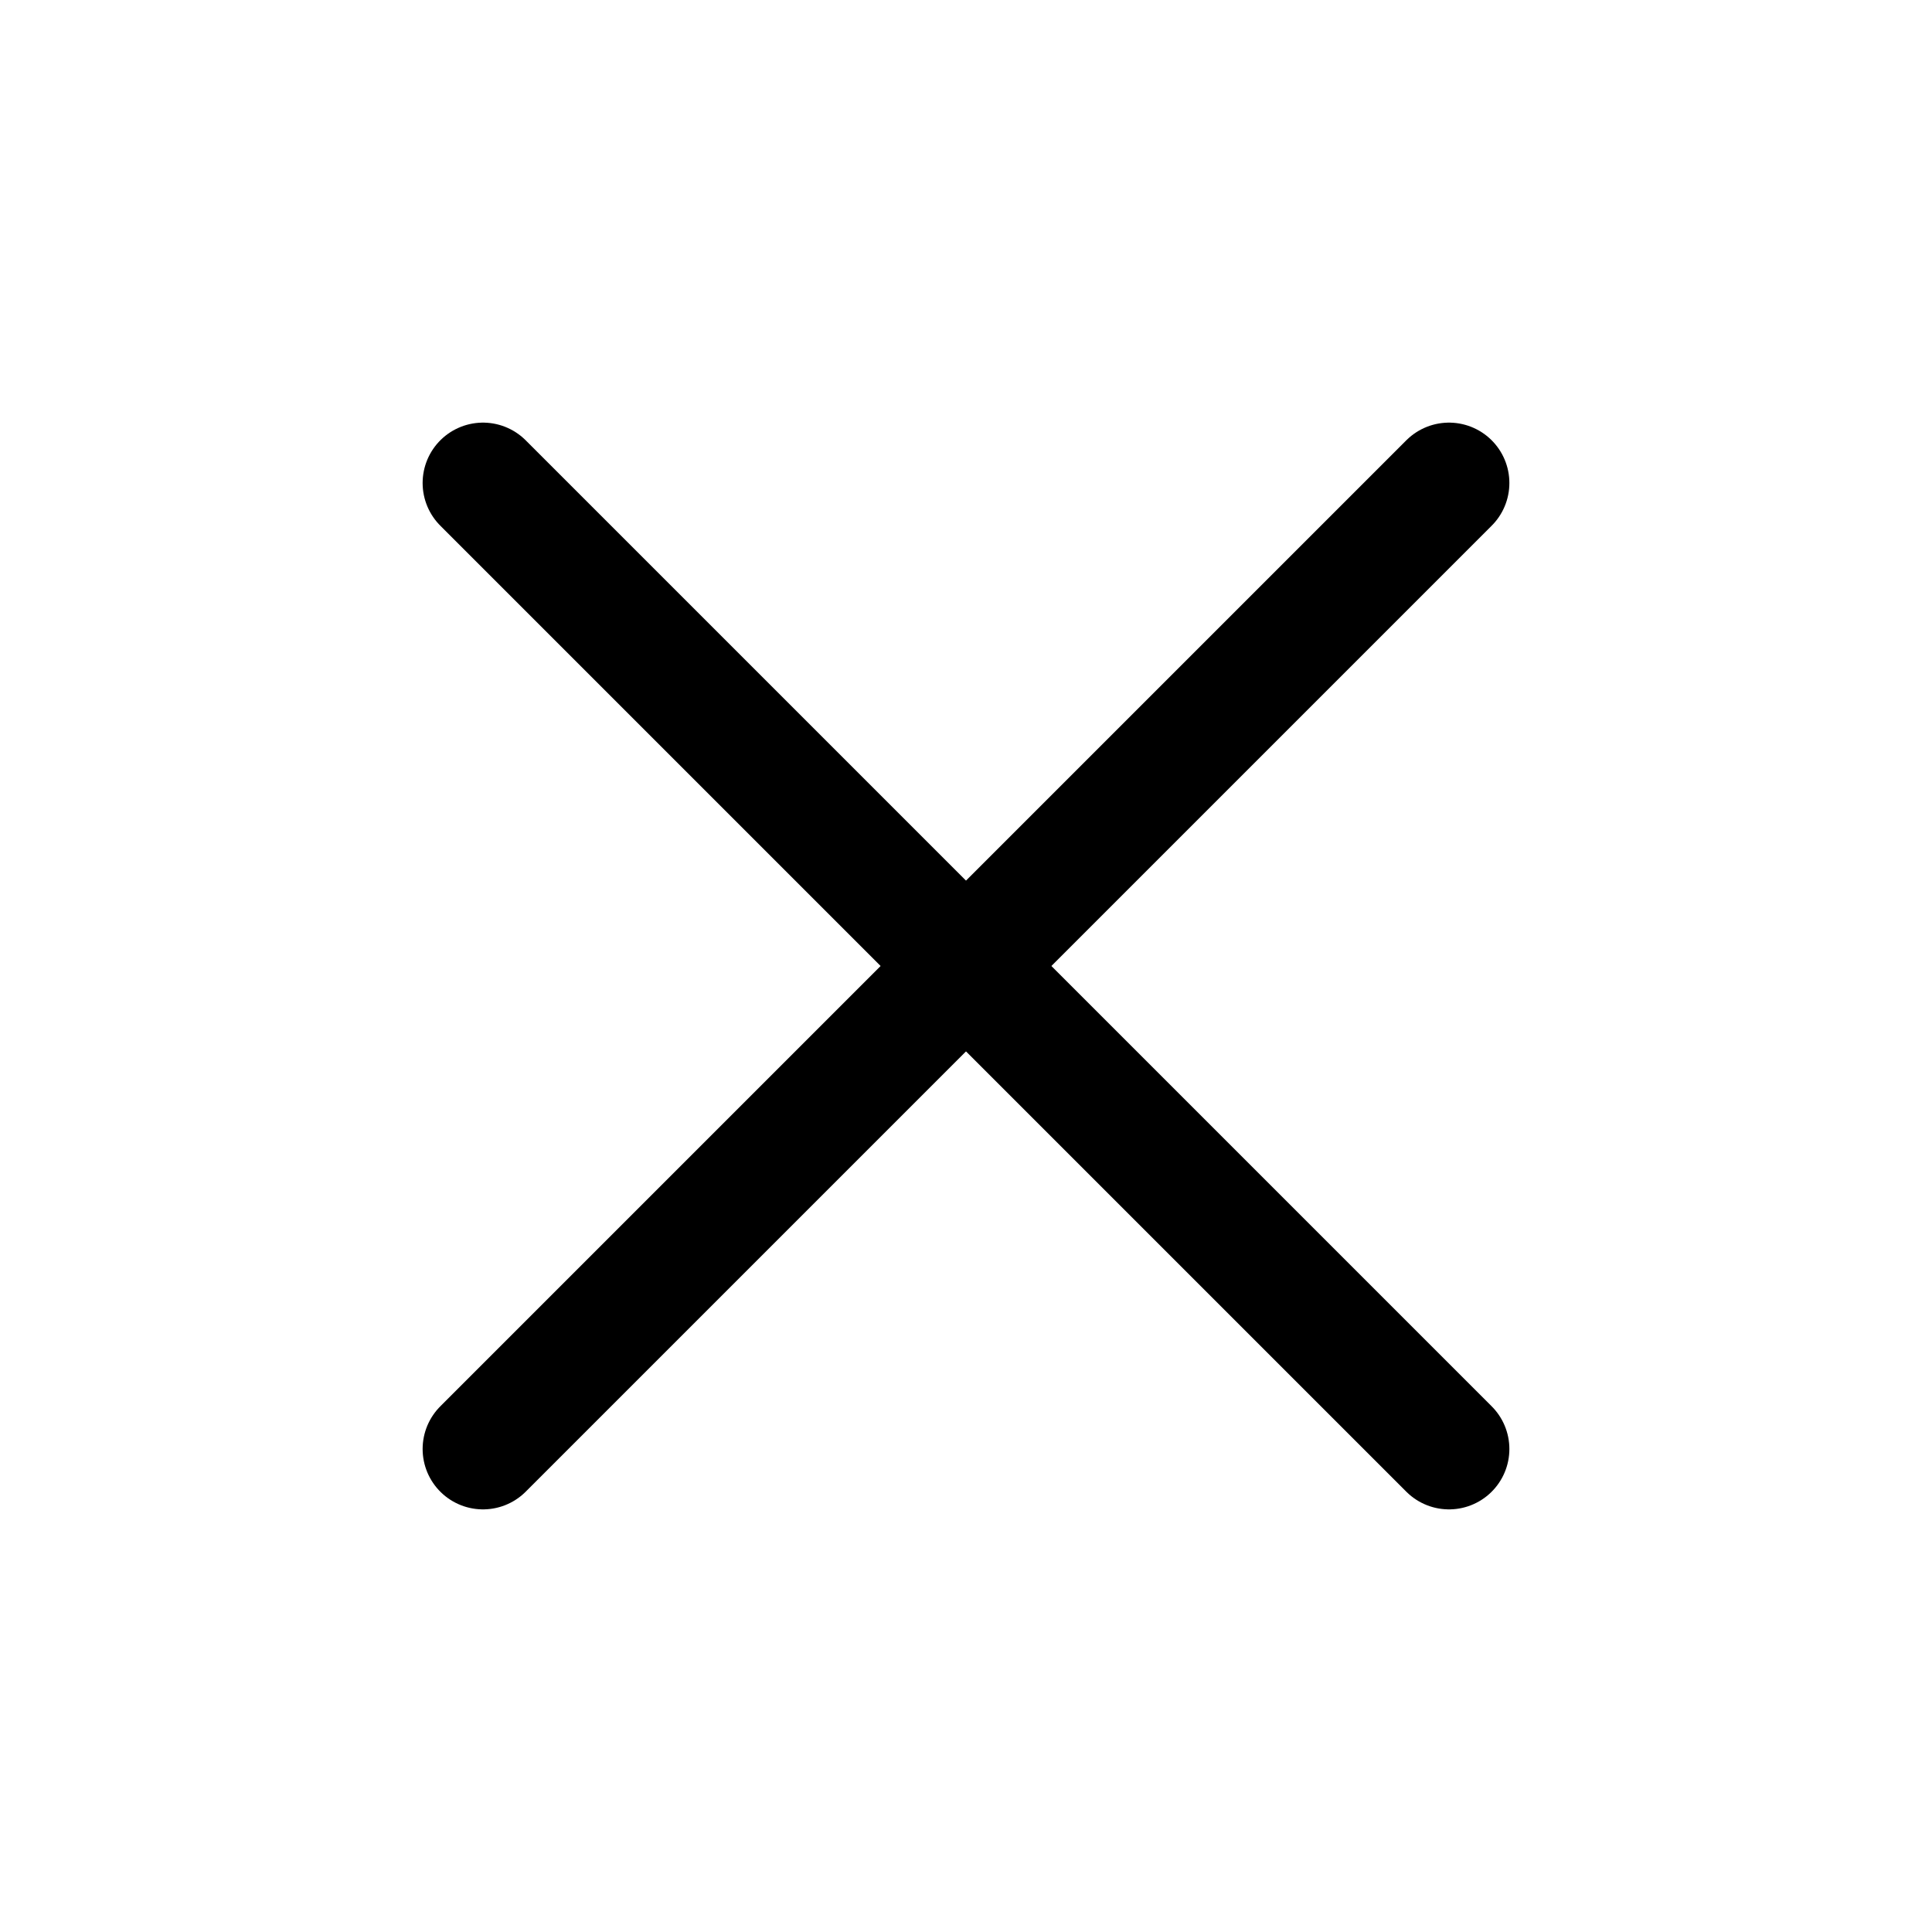
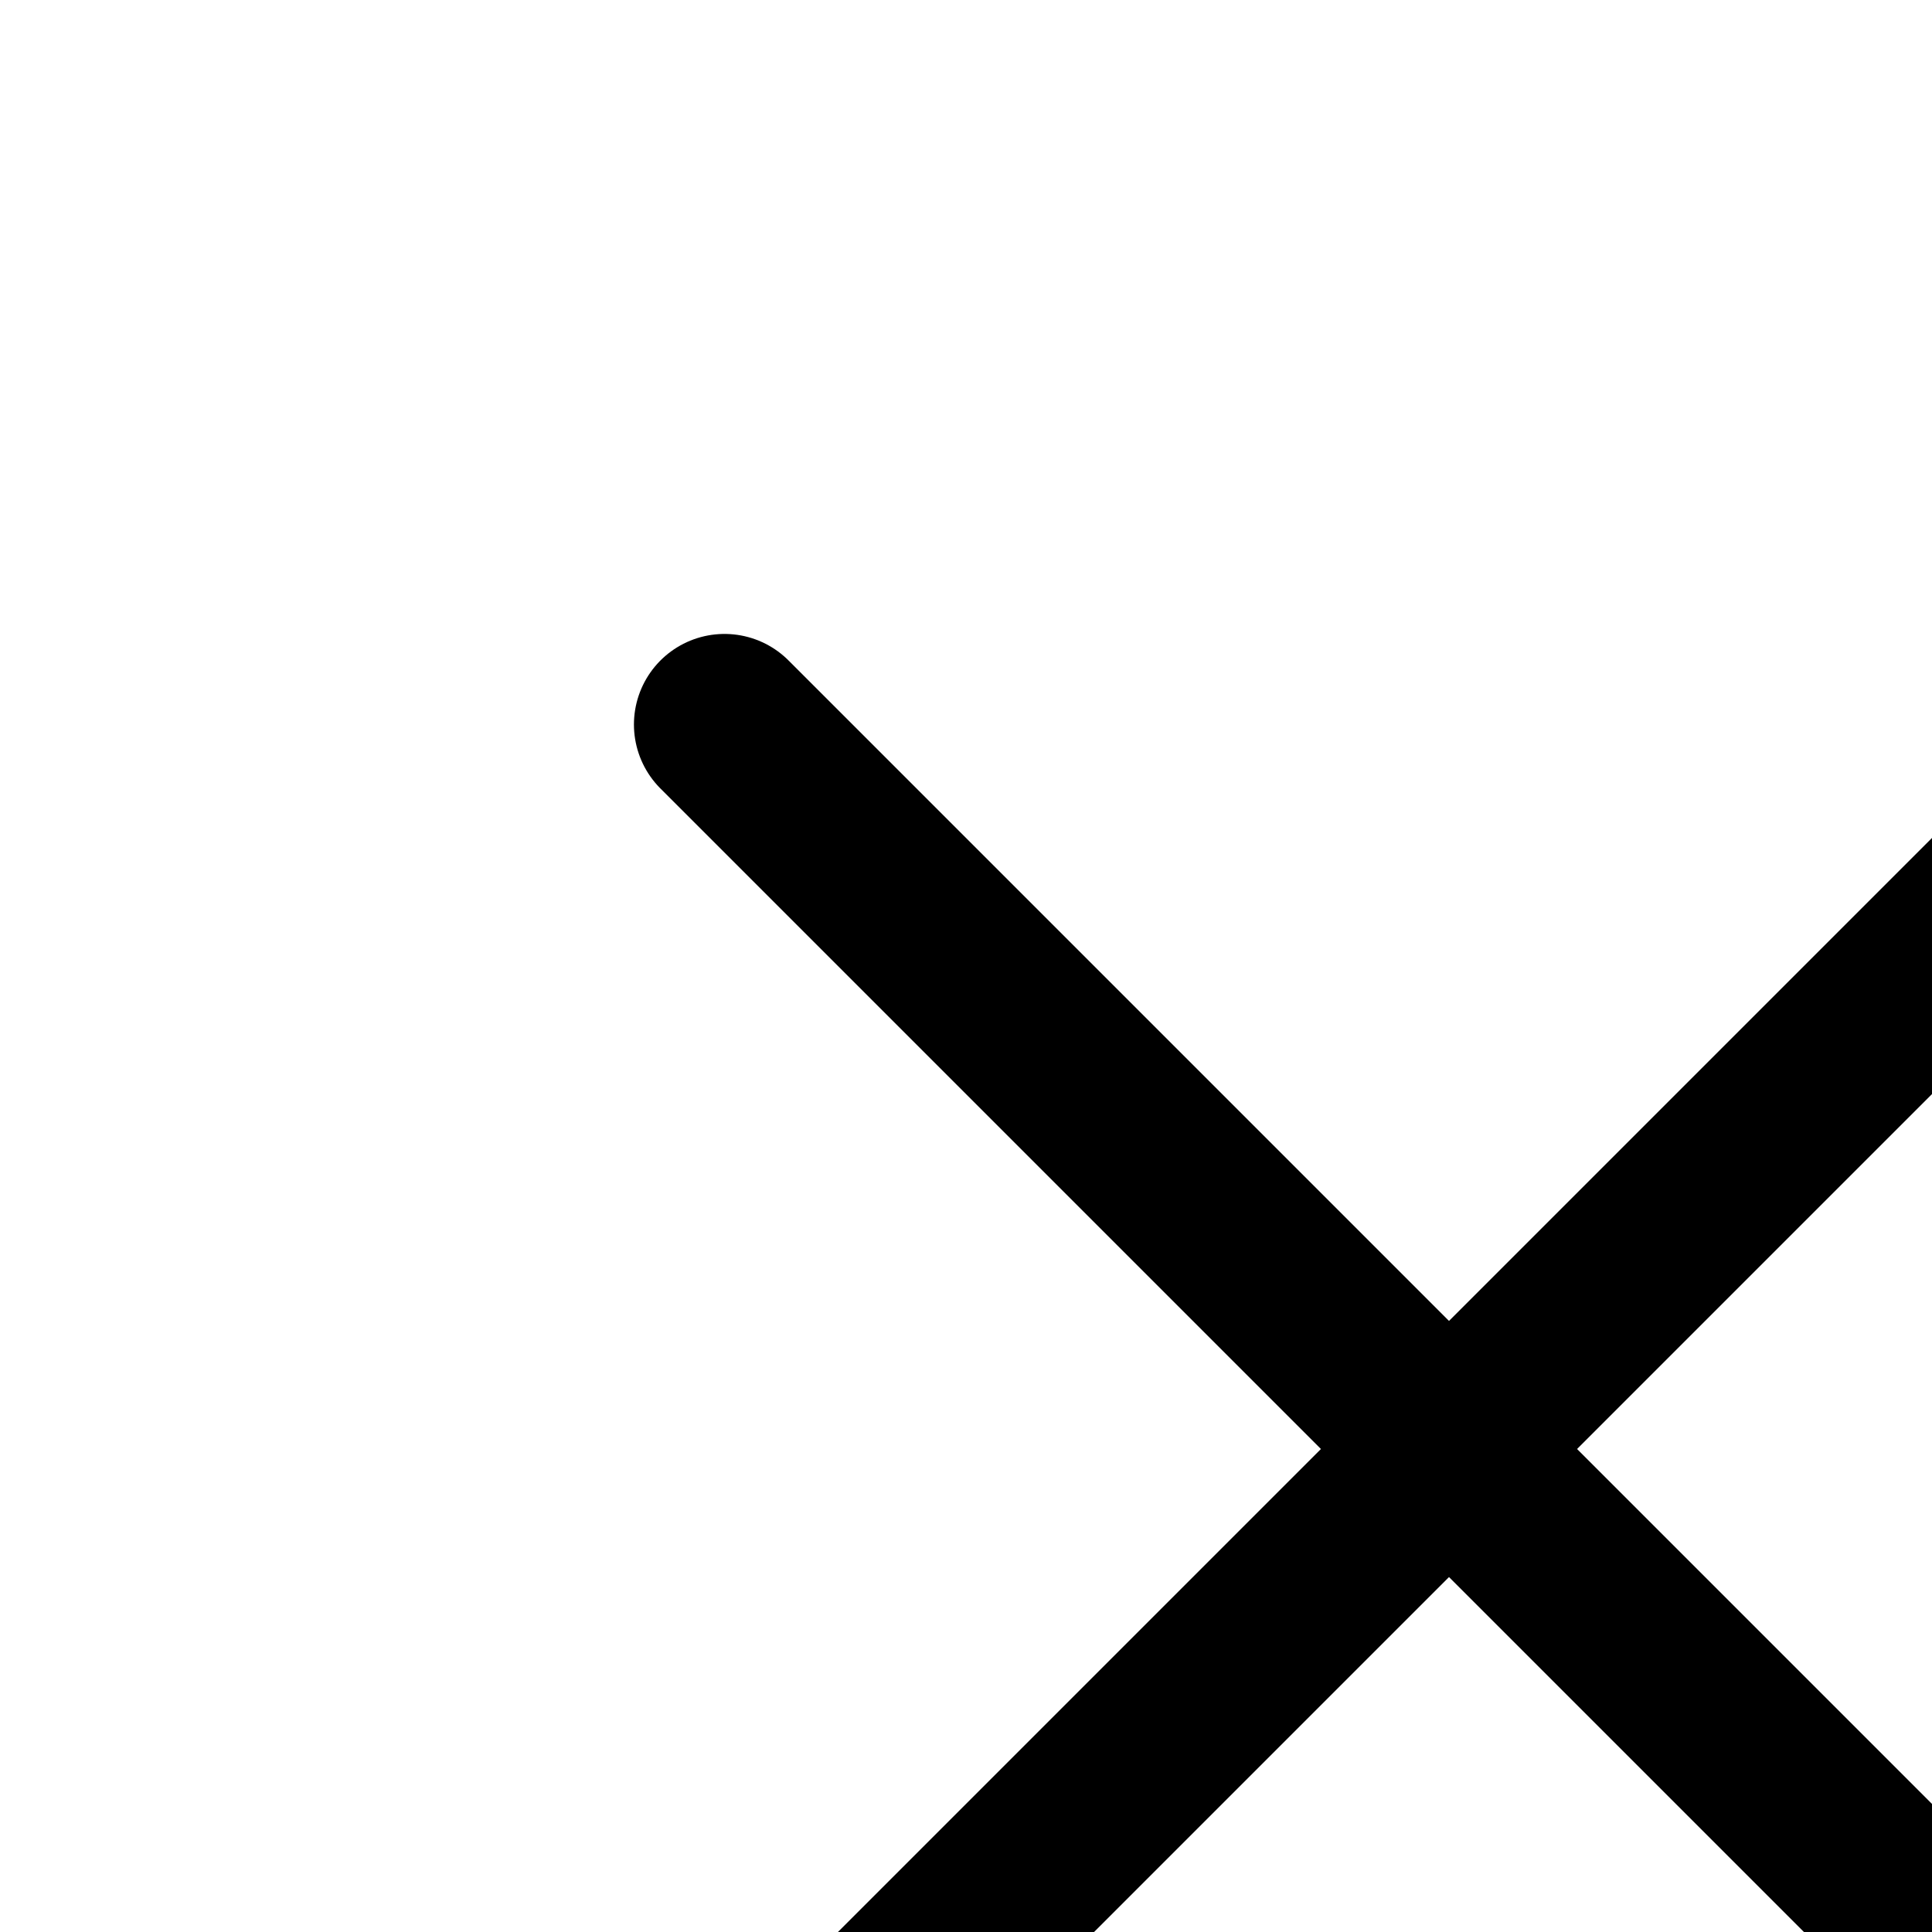
- <svg xmlns="http://www.w3.org/2000/svg" viewBox="0 0 24 24" fill="none" stroke="currentColor" stroke-width="1.5" stroke-linecap="round" stroke-linejoin="round">
+ <svg xmlns="http://www.w3.org/2000/svg" viewBox="0 0 16 16" fill="none" stroke="currentColor" stroke-width="1.5" stroke-linecap="round" stroke-linejoin="round">
  <path d="M18 6 6 18" />
  <path d="m6 6 12 12" />
</svg>
